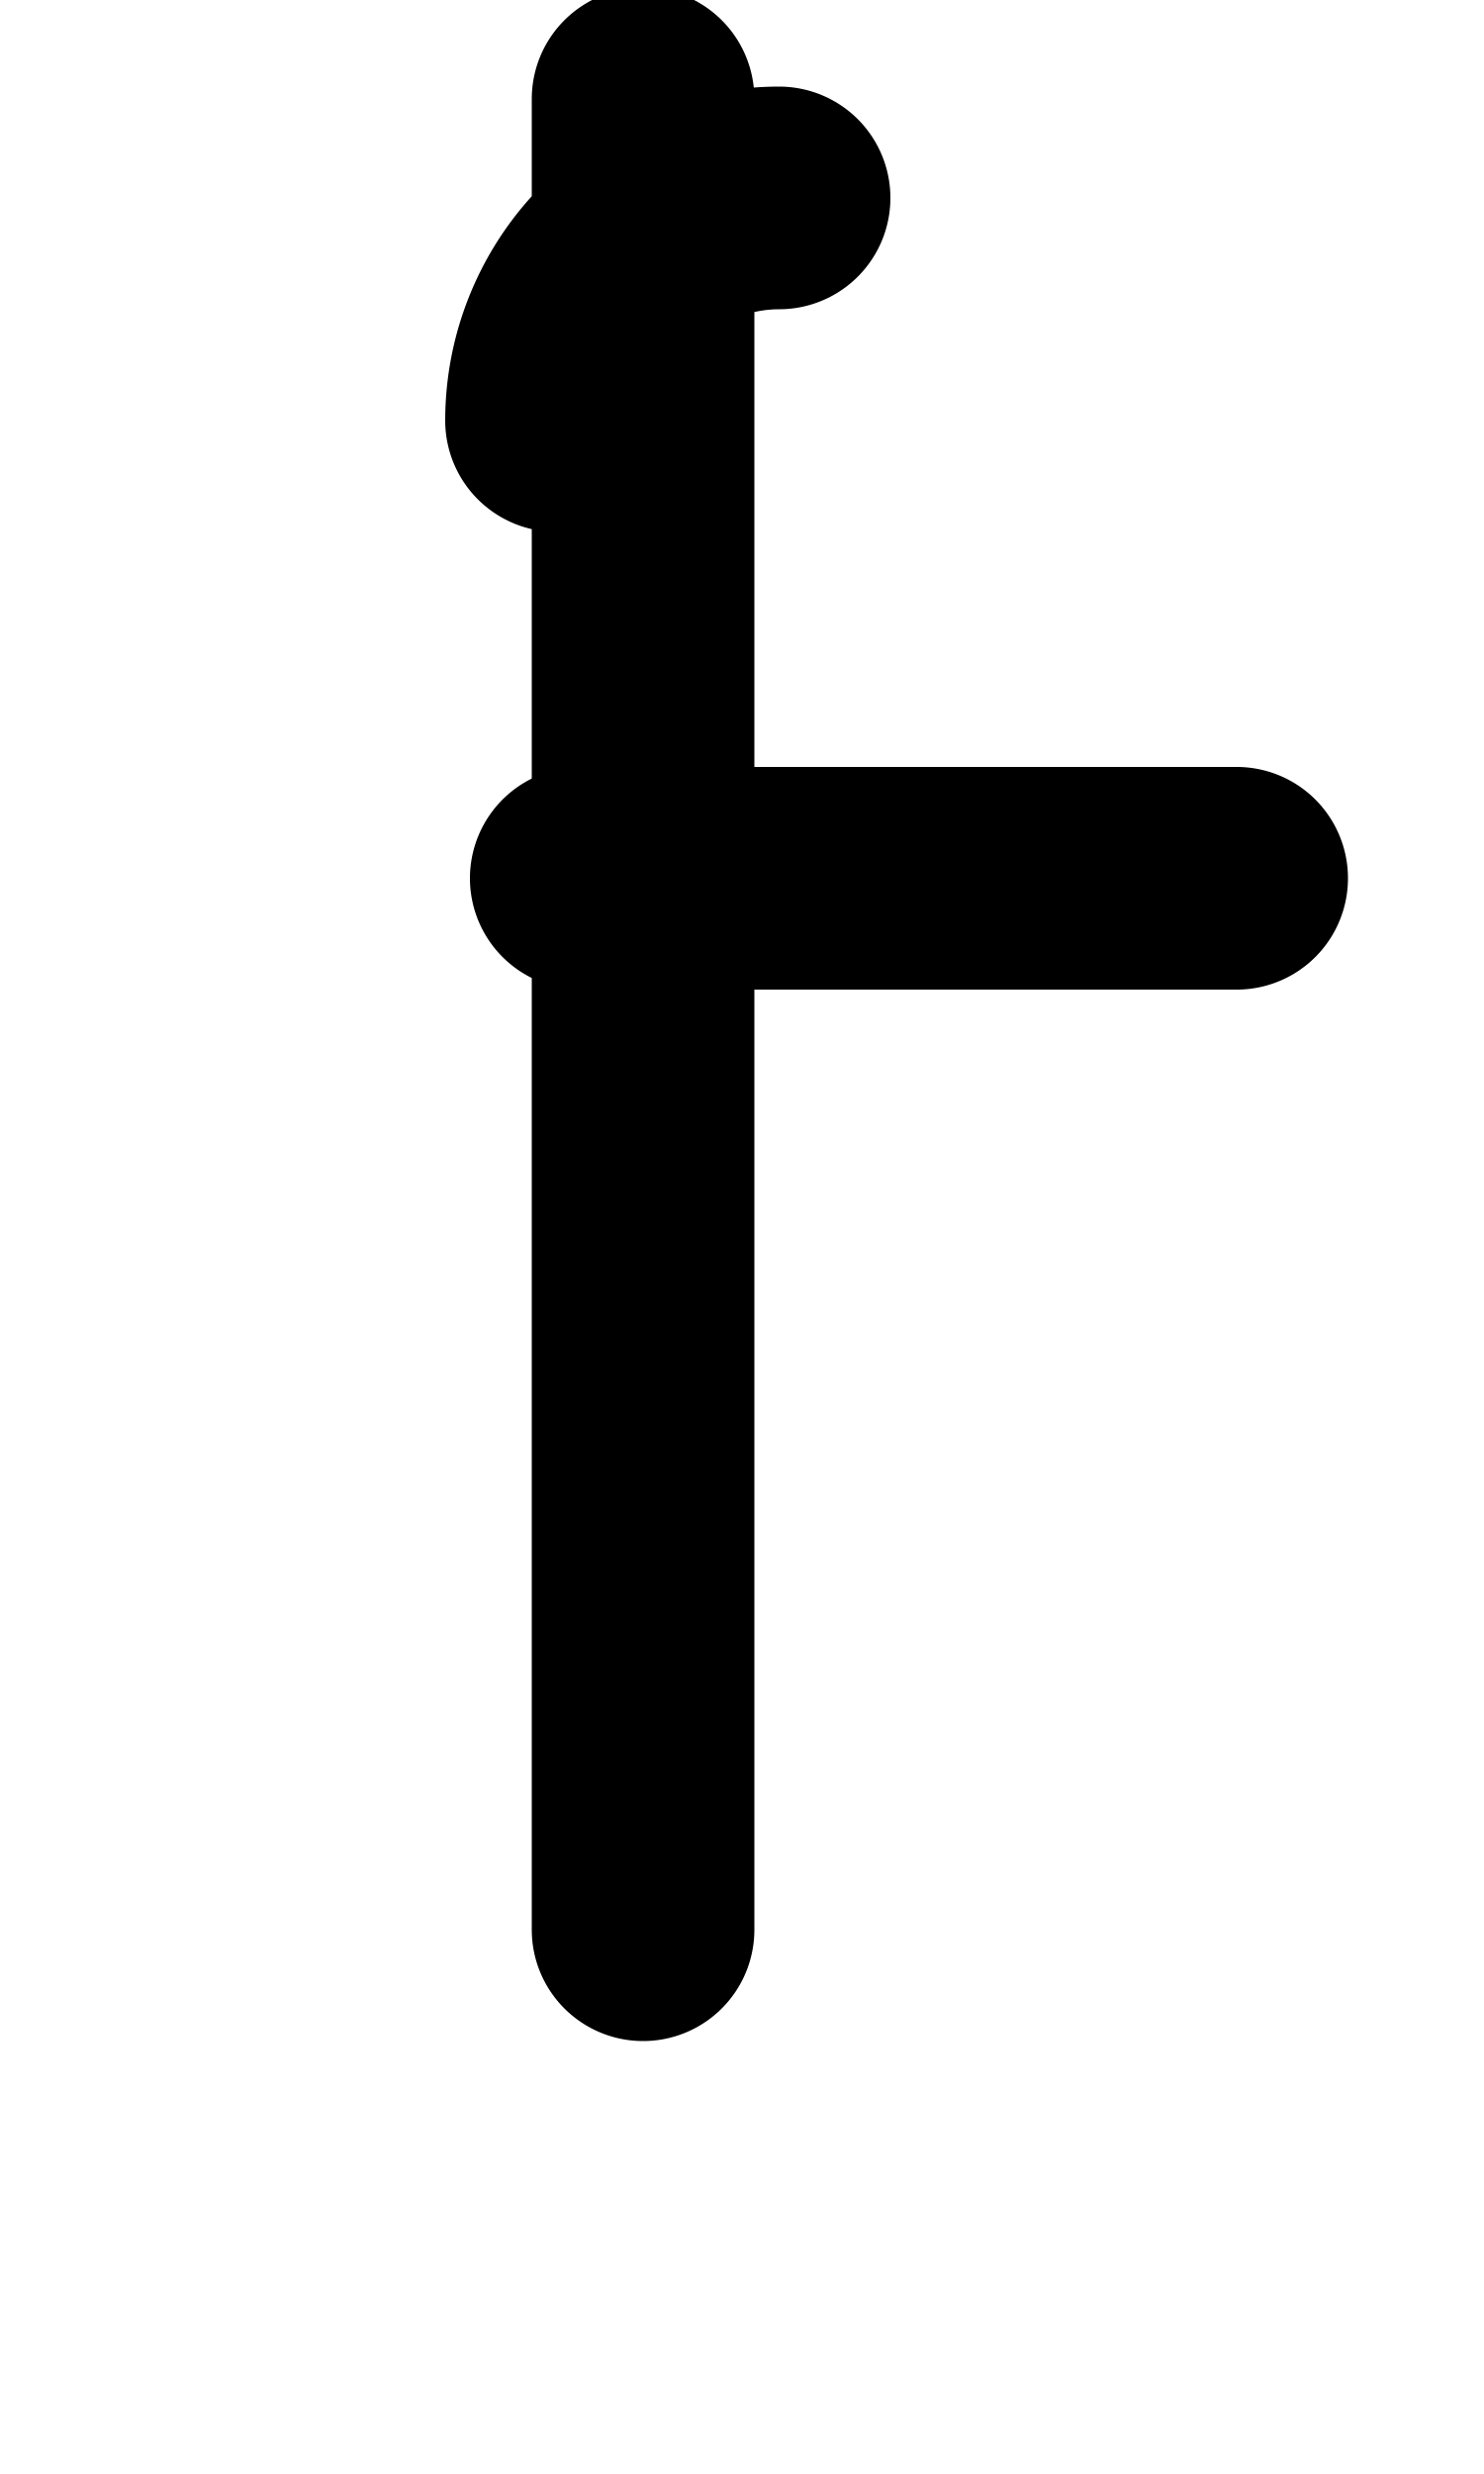
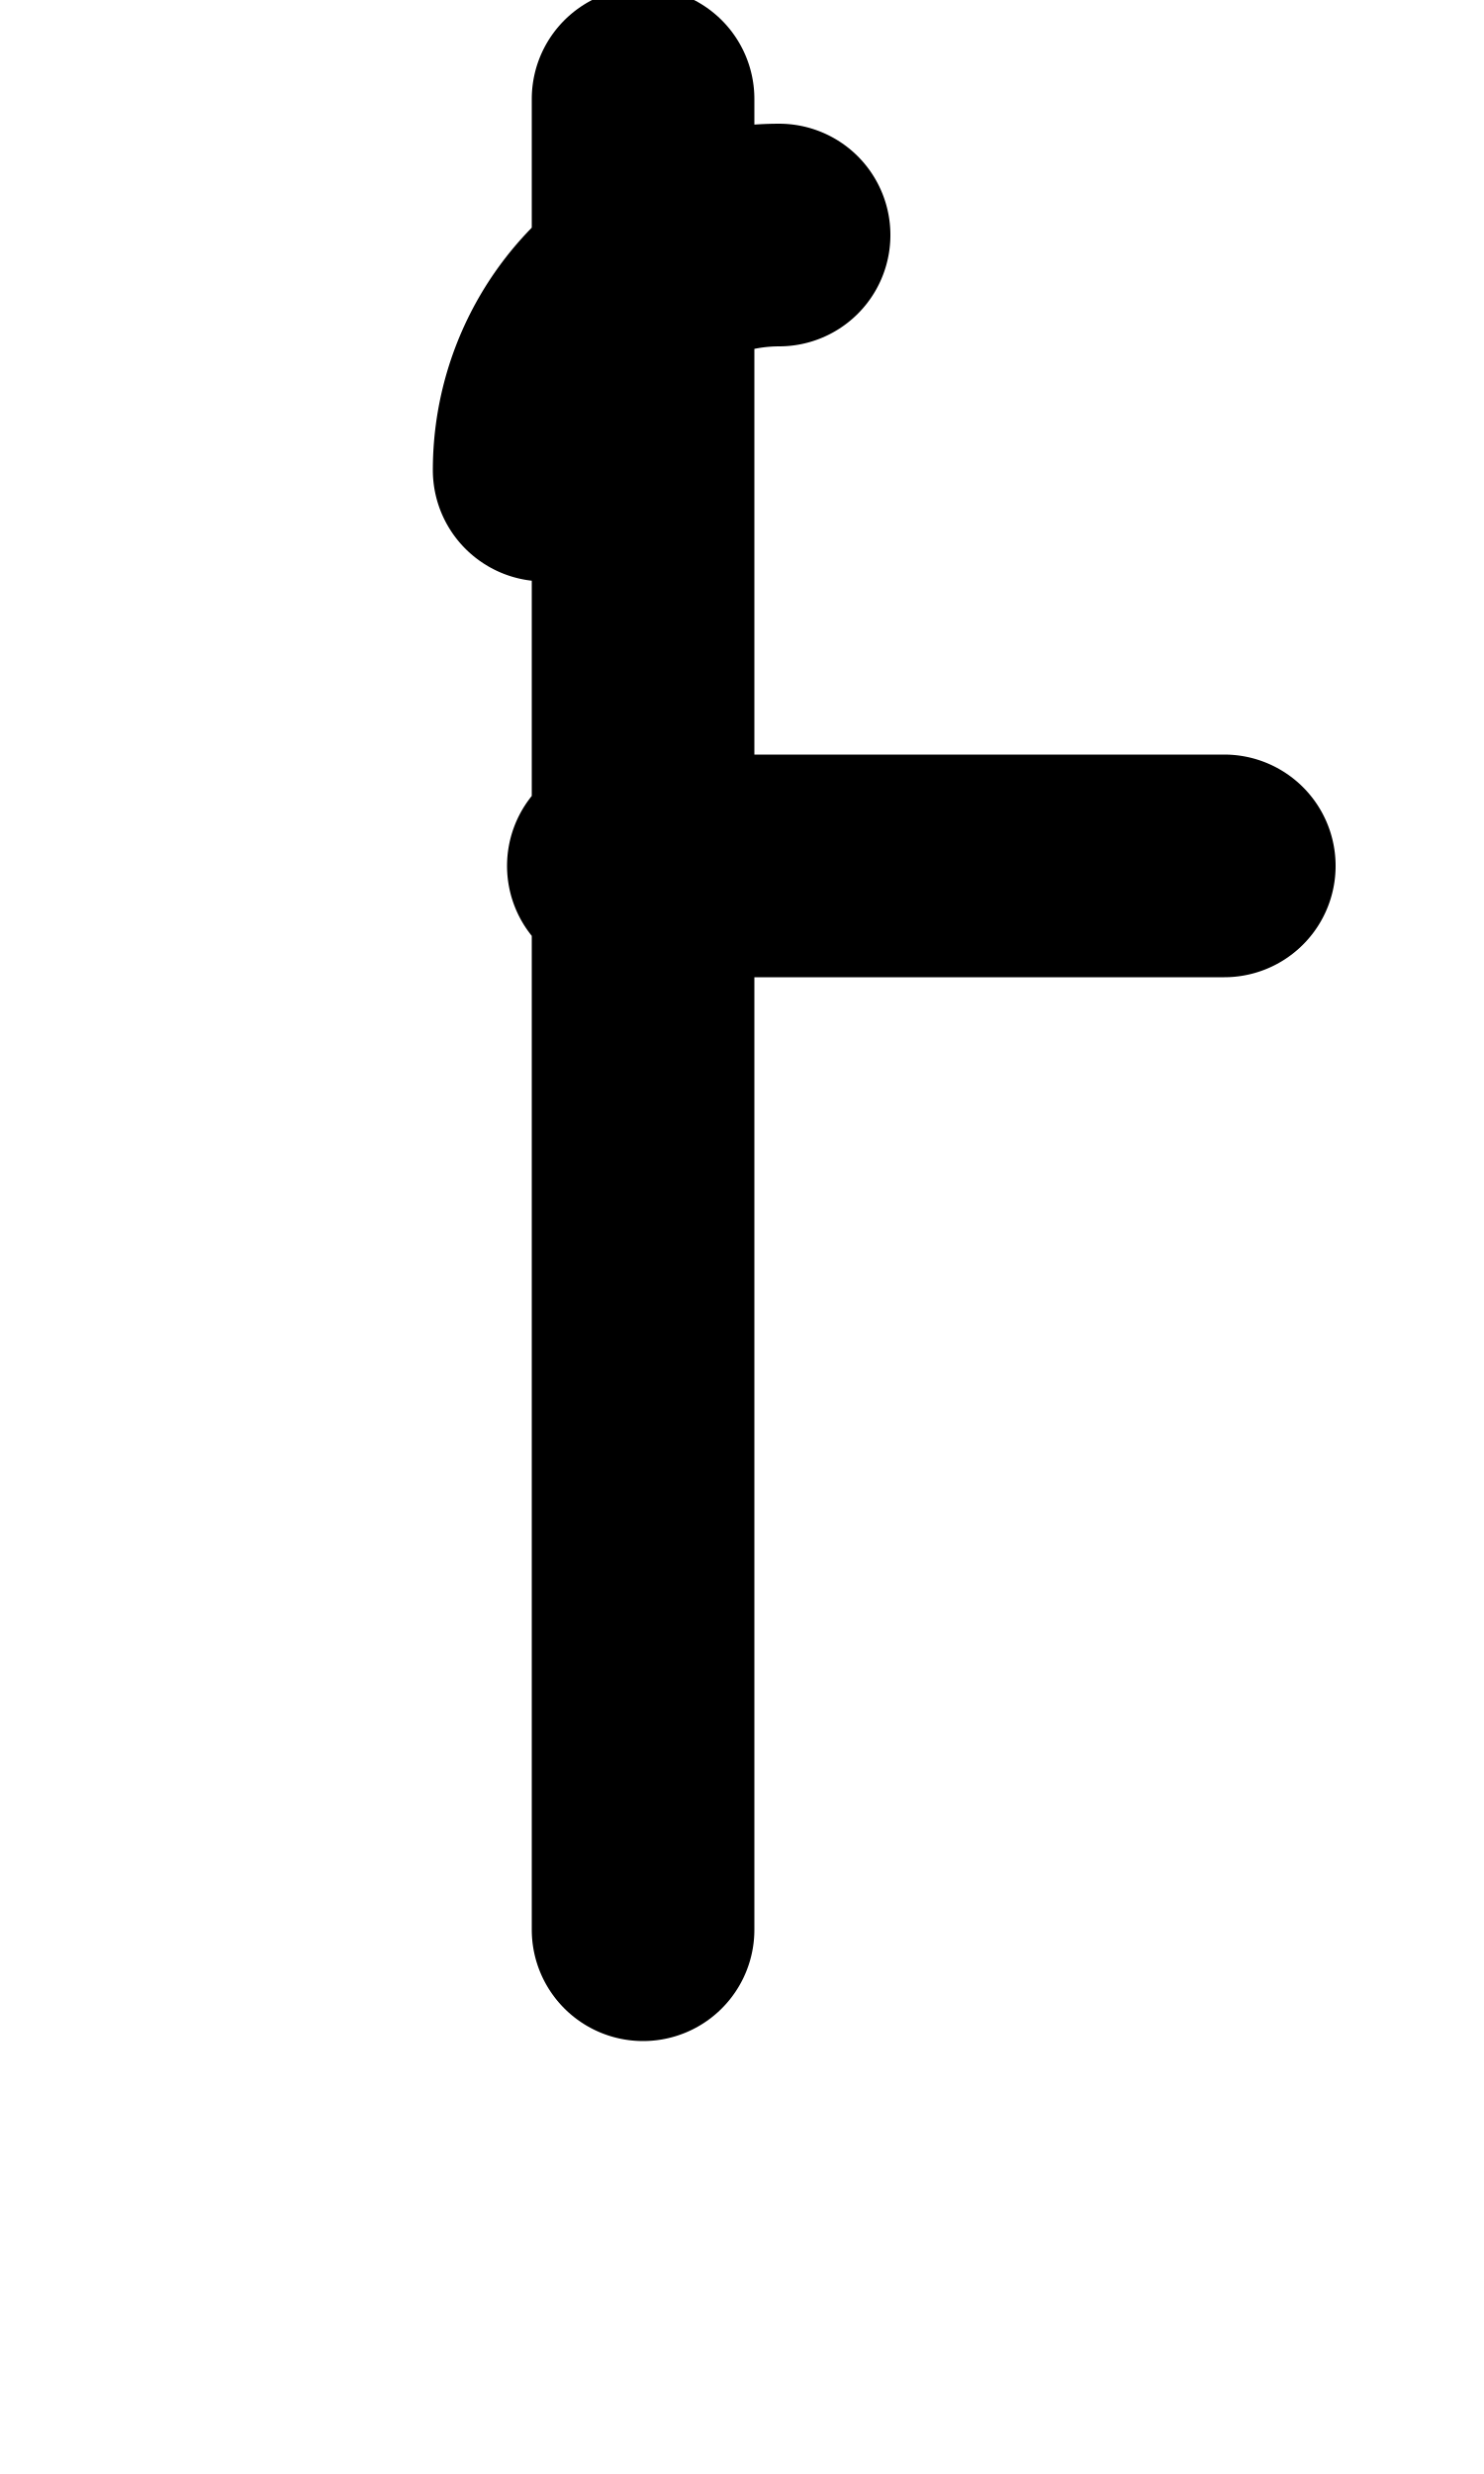
<svg xmlns="http://www.w3.org/2000/svg" viewBox="0 0 600.000 1000">
-   <path d="M 305.236 126.074 L 306.112 125.889 L 306.990 125.721 L 307.872 125.570 L 308.757 125.437 L 309.644 125.322 L 310.534 125.224 L 311.425 125.144 L 312.317 125.082 L 313.211 125.038 L 314.105 125.011 L 315.447 124.998 L 316.552 124.973 L 317.655 124.922 L 318.756 124.843 L 319.856 124.737 L 320.952 124.605 L 322.045 124.445 L 323.134 124.259 L 324.217 124.046 L 325.296 123.806 L 326.368 123.541 L 327.433 123.248 L 328.490 122.930 L 329.540 122.586 L 330.581 122.217 L 331.612 121.822 L 332.633 121.401 L 333.644 120.956 L 334.643 120.486 L 335.631 119.992 L 336.606 119.474 L 337.569 118.931 L 338.517 118.366 L 339.452 117.777 L 340.371 117.166 L 341.276 116.532 L 342.164 115.876 L 343.037 115.199 L 343.892 114.500 L 344.730 113.781 L 345.550 113.041 L 346.352 112.281 L 347.135 111.502 L 347.898 110.704 L 348.642 109.887 L 349.365 109.053 L 350.068 108.200 L 350.749 107.331 L 351.409 106.446 L 352.047 105.544 L 352.663 104.627 L 353.256 103.696 L 353.826 102.750 L 354.372 101.790 L 354.895 100.817 L 355.394 99.832 L 355.869 98.835 L 356.319 97.826 L 356.744 96.807 L 357.144 95.777 L 357.518 94.738 L 357.867 93.690 L 358.190 92.634 L 358.487 91.570 L 358.758 90.500 L 359.002 89.423 L 359.220 88.340 L 359.412 87.252 L 359.576 86.160 L 359.714 85.064 L 359.825 83.965 L 359.909 82.864 L 359.966 81.761 L 359.995 80.657 L 359.998 79.553 L 359.973 78.448 L 359.922 77.345 L 359.843 76.244 L 359.737 75.144 L 359.605 74.048 L 359.445 72.955 L 359.259 71.866 L 359.046 70.783 L 358.806 69.704 L 358.541 68.632 L 358.248 67.567 L 357.930 66.510 L 357.586 65.460 L 357.217 64.419 L 356.822 63.388 L 356.401 62.367 L 355.956 61.356 L 355.486 60.357 L 354.992 59.369 L 354.474 58.394 L 353.931 57.431 L 353.366 56.483 L 352.777 55.548 L 352.166 54.629 L 351.532 53.724 L 350.876 52.836 L 350.199 51.963 L 349.500 51.108 L 348.781 50.270 L 348.041 49.450 L 347.281 48.648 L 346.502 47.865 L 345.704 47.102 L 344.887 46.358 L 344.053 45.635 L 343.200 44.932 L 342.331 44.251 L 341.446 43.591 L 340.544 42.953 L 339.627 42.337 L 338.696 41.744 L 337.750 41.174 L 336.790 40.628 L 335.817 40.105 L 334.832 39.606 L 333.835 39.131 L 332.826 38.681 L 331.807 38.256 L 330.777 37.856 L 329.738 37.482 L 328.690 37.133 L 327.634 36.810 L 326.570 36.513 L 325.500 36.242 L 324.423 35.998 L 323.340 35.780 L 322.252 35.588 L 321.160 35.424 L 320.064 35.286 L 318.965 35.175 L 317.864 35.091 L 316.761 35.034 L 315.657 35.005 L 314.553 35.002 L 312.763 35.020 L 311.869 35.038 L 310.080 35.091 L 309.186 35.127 L 307.399 35.216 L 306.506 35.269 L 304.761 35.391 L 304.662 34.492 L 304.513 33.397 L 304.337 32.307 L 304.135 31.221 L 303.907 30.140 L 303.651 29.066 L 303.370 27.998 L 303.062 26.937 L 302.729 25.884 L 302.369 24.840 L 301.985 23.805 L 301.575 22.779 L 301.139 21.764 L 300.680 20.760 L 300.195 19.767 L 299.686 18.787 L 299.154 17.820 L 298.598 16.865 L 298.018 15.925 L 297.416 14.999 L 296.791 14.089 L 296.144 13.194 L 295.476 12.315 L 294.785 11.452 L 294.074 10.607 L 293.343 9.780 L 292.591 8.971 L 291.820 8.180 L 291.029 7.409 L 290.220 6.657 L 289.393 5.926 L 288.548 5.215 L 287.685 4.524 L 286.806 3.856 L 285.911 3.209 L 285.001 2.584 L 284.075 1.982 L 283.135 1.402 L 282.180 0.846 L 281.213 0.314 L 280.233 -0.195 L 279.240 -0.680 L 278.236 -1.139 L 277.221 -1.575 L 276.195 -1.985 L 275.160 -2.369 L 274.116 -2.729 L 273.063 -3.062 L 272.002 -3.370 L 270.934 -3.651 L 269.860 -3.907 L 268.779 -4.135 L 267.693 -4.337 L 266.603 -4.513 L 265.508 -4.662 L 264.411 -4.783 L 263.310 -4.878 L 262.208 -4.946 L 261.104 -4.986 L 260.000 -5.000 L 258.896 -4.986 L 257.792 -4.946 L 256.690 -4.878 L 255.589 -4.783 L 254.492 -4.662 L 253.397 -4.513 L 252.307 -4.337 L 251.221 -4.135 L 250.140 -3.907 L 249.066 -3.651 L 247.998 -3.370 L 246.937 -3.062 L 245.884 -2.729 L 244.840 -2.369 L 243.805 -1.985 L 242.779 -1.575 L 241.764 -1.139 L 240.760 -0.680 L 239.767 -0.195 L 238.787 0.314 L 237.820 0.846 L 236.865 1.402 L 235.925 1.982 L 234.999 2.584 L 234.089 3.209 L 233.194 3.856 L 232.315 4.524 L 231.452 5.215 L 230.607 5.926 L 229.780 6.657 L 228.971 7.409 L 228.180 8.180 L 227.409 8.971 L 226.657 9.780 L 225.926 10.607 L 225.215 11.452 L 224.524 12.315 L 223.856 13.194 L 223.209 14.089 L 222.584 14.999 L 221.982 15.925 L 221.402 16.865 L 220.846 17.820 L 220.314 18.787 L 219.805 19.767 L 219.320 20.760 L 218.861 21.764 L 218.425 22.779 L 218.015 23.805 L 217.631 24.840 L 217.271 25.884 L 216.938 26.937 L 216.630 27.998 L 216.349 29.066 L 216.093 30.140 L 215.865 31.221 L 215.663 32.307 L 215.487 33.397 L 215.338 34.492 L 215.217 35.589 L 215.122 36.690 L 215.054 37.792 L 215.014 38.896 L 215.000 40.000 L 215.000 79.311 L 214.617 79.735 L 213.429 81.073 L 212.842 81.749 L 211.681 83.110 L 211.107 83.797 L 209.974 85.182 L 209.414 85.880 L 208.308 87.287 L 207.762 87.996 L 206.685 89.424 L 206.153 90.144 L 205.104 91.594 L 204.587 92.324 L 203.567 93.794 L 203.064 94.535 L 202.074 96.025 L 201.586 96.775 L 200.626 98.285 L 200.153 99.044 L 199.222 100.573 L 198.765 101.342 L 197.865 102.889 L 197.423 103.666 L 196.554 105.231 L 196.127 106.017 L 195.289 107.598 L 194.878 108.393 L 194.072 109.991 L 193.677 110.794 L 192.903 112.407 L 192.524 113.218 L 191.782 114.846 L 191.419 115.664 L 190.710 117.307 L 190.363 118.132 L 189.687 119.788 L 189.357 120.620 L 188.713 122.290 L 188.400 123.128 L 187.790 124.810 L 187.493 125.654 L 186.916 127.348 L 186.636 128.198 L 186.094 129.903 L 185.831 130.758 L 185.322 132.474 L 185.076 133.334 L 184.601 135.060 L 184.373 135.925 L 183.933 137.659 L 183.721 138.529 L 183.315 140.272 L 183.121 141.145 L 182.750 142.896 L 182.574 143.773 L 182.238 145.530 L 182.078 146.411 L 181.777 148.175 L 181.636 149.058 L 181.370 150.828 L 181.246 151.714 L 181.015 153.489 L 180.909 154.377 L 180.713 156.156 L 180.624 157.046 L 180.465 158.828 L 180.393 159.720 L 180.269 161.506 L 180.216 162.399 L 180.127 164.186 L 180.091 165.080 L 180.038 166.869 L 180.020 167.763 L 180.002 169.553 L 180.005 170.657 L 180.034 171.761 L 180.091 172.864 L 180.175 173.965 L 180.286 175.064 L 180.424 176.160 L 180.588 177.252 L 180.780 178.340 L 180.998 179.423 L 181.242 180.500 L 181.513 181.570 L 181.810 182.634 L 182.133 183.690 L 182.482 184.738 L 182.856 185.777 L 183.256 186.807 L 183.681 187.826 L 184.131 188.835 L 184.606 189.832 L 185.105 190.817 L 185.628 191.790 L 186.174 192.750 L 186.744 193.696 L 187.337 194.627 L 187.953 195.544 L 188.591 196.446 L 189.251 197.331 L 189.932 198.200 L 190.635 199.053 L 191.358 199.887 L 192.102 200.704 L 192.865 201.502 L 193.648 202.281 L 194.450 203.041 L 195.270 203.781 L 196.108 204.500 L 196.963 205.199 L 197.836 205.876 L 198.724 206.532 L 199.629 207.166 L 200.548 207.777 L 201.483 208.366 L 202.431 208.931 L 203.394 209.474 L 204.369 209.992 L 205.357 210.486 L 206.356 210.956 L 207.367 211.401 L 208.388 211.822 L 209.419 212.217 L 210.460 212.586 L 211.510 212.930 L 212.567 213.248 L 213.632 213.541 L 214.704 213.806 L 215.000 213.872 L 215.000 314.691 L 214.767 314.805 L 213.787 315.314 L 212.820 315.846 L 211.865 316.402 L 210.925 316.982 L 209.999 317.584 L 209.089 318.209 L 208.194 318.856 L 207.315 319.524 L 206.452 320.215 L 205.607 320.926 L 204.780 321.657 L 203.971 322.409 L 203.180 323.180 L 202.409 323.971 L 201.657 324.780 L 200.926 325.607 L 200.215 326.452 L 199.524 327.315 L 198.856 328.194 L 198.209 329.089 L 197.584 329.999 L 196.982 330.925 L 196.402 331.865 L 195.846 332.820 L 195.314 333.787 L 194.805 334.767 L 194.320 335.760 L 193.861 336.764 L 193.425 337.779 L 193.015 338.805 L 192.631 339.840 L 192.271 340.884 L 191.938 341.937 L 191.630 342.998 L 191.349 344.066 L 191.093 345.140 L 190.865 346.221 L 190.663 347.307 L 190.487 348.397 L 190.338 349.492 L 190.217 350.589 L 190.122 351.690 L 190.054 352.792 L 190.014 353.896 L 190.000 355.000 L 190.014 356.104 L 190.054 357.208 L 190.122 358.310 L 190.217 359.411 L 190.338 360.508 L 190.487 361.603 L 190.663 362.693 L 190.865 363.779 L 191.093 364.860 L 191.349 365.934 L 191.630 367.002 L 191.938 368.063 L 192.271 369.116 L 192.631 370.160 L 193.015 371.195 L 193.425 372.221 L 193.861 373.236 L 194.320 374.240 L 194.805 375.233 L 195.314 376.213 L 195.846 377.180 L 196.402 378.135 L 196.982 379.075 L 197.584 380.001 L 198.209 380.911 L 198.856 381.806 L 199.524 382.685 L 200.215 383.548 L 200.926 384.393 L 201.657 385.220 L 202.409 386.029 L 203.180 386.820 L 203.971 387.591 L 204.780 388.343 L 205.607 389.074 L 206.452 389.785 L 207.315 390.476 L 208.194 391.144 L 209.089 391.791 L 209.999 392.416 L 210.925 393.018 L 211.865 393.598 L 212.820 394.154 L 213.787 394.686 L 214.767 395.195 L 215.000 395.309 L 215.000 780.000 L 215.014 781.104 L 215.054 782.208 L 215.122 783.310 L 215.217 784.411 L 215.338 785.508 L 215.487 786.603 L 215.663 787.693 L 215.865 788.779 L 216.093 789.860 L 216.349 790.934 L 216.630 792.002 L 216.938 793.063 L 217.271 794.116 L 217.631 795.160 L 218.015 796.195 L 218.425 797.221 L 218.861 798.236 L 219.320 799.240 L 219.805 800.233 L 220.314 801.213 L 220.846 802.180 L 221.402 803.135 L 221.982 804.075 L 222.584 805.001 L 223.209 805.911 L 223.856 806.806 L 224.524 807.685 L 225.215 808.548 L 225.926 809.393 L 226.657 810.220 L 227.409 811.029 L 228.180 811.820 L 228.971 812.591 L 229.780 813.343 L 230.607 814.074 L 231.452 814.785 L 232.315 815.476 L 233.194 816.144 L 234.089 816.791 L 234.999 817.416 L 235.925 818.018 L 236.865 818.598 L 237.820 819.154 L 238.787 819.686 L 239.767 820.195 L 240.760 820.680 L 241.764 821.139 L 242.779 821.575 L 243.805 821.985 L 244.840 822.369 L 245.884 822.729 L 246.937 823.062 L 247.998 823.370 L 249.066 823.651 L 250.140 823.907 L 251.221 824.135 L 252.307 824.337 L 253.397 824.513 L 254.492 824.662 L 255.589 824.783 L 256.690 824.878 L 257.792 824.946 L 258.896 824.986 L 260.000 825.000 L 261.104 824.986 L 262.208 824.946 L 263.310 824.878 L 264.411 824.783 L 265.508 824.662 L 266.603 824.513 L 267.693 824.337 L 268.779 824.135 L 269.860 823.907 L 270.934 823.651 L 272.002 823.370 L 273.063 823.062 L 274.116 822.729 L 275.160 822.369 L 276.195 821.985 L 277.221 821.575 L 278.236 821.139 L 279.240 820.680 L 280.233 820.195 L 281.213 819.686 L 282.180 819.154 L 283.135 818.598 L 284.075 818.018 L 285.001 817.416 L 285.911 816.791 L 286.806 816.144 L 287.685 815.476 L 288.548 814.785 L 289.393 814.074 L 290.220 813.343 L 291.029 812.591 L 291.820 811.820 L 292.591 811.029 L 293.343 810.220 L 294.074 809.393 L 294.785 808.548 L 295.476 807.685 L 296.144 806.806 L 296.791 805.911 L 297.416 805.001 L 298.018 804.075 L 298.598 803.135 L 299.154 802.180 L 299.686 801.213 L 300.195 800.233 L 300.680 799.240 L 301.139 798.236 L 301.575 797.221 L 301.985 796.195 L 302.369 795.160 L 302.729 794.116 L 303.062 793.063 L 303.370 792.002 L 303.651 790.934 L 303.907 789.860 L 304.135 788.779 L 304.337 787.693 L 304.513 786.603 L 304.662 785.508 L 304.783 784.411 L 304.878 783.310 L 304.946 782.208 L 304.986 781.104 L 305.000 780.000 L 305.000 400.000 L 500.000 400.000 L 501.104 399.986 L 502.208 399.946 L 503.310 399.878 L 504.411 399.783 L 505.508 399.662 L 506.603 399.513 L 507.693 399.337 L 508.779 399.135 L 509.860 398.907 L 510.934 398.651 L 512.002 398.370 L 513.063 398.062 L 514.116 397.729 L 515.160 397.369 L 516.195 396.985 L 517.221 396.575 L 518.236 396.139 L 519.240 395.680 L 520.233 395.195 L 521.213 394.686 L 522.180 394.154 L 523.135 393.598 L 524.075 393.018 L 525.001 392.416 L 525.911 391.791 L 526.806 391.144 L 527.685 390.476 L 528.548 389.785 L 529.393 389.074 L 530.220 388.343 L 531.029 387.591 L 531.820 386.820 L 532.591 386.029 L 533.343 385.220 L 534.074 384.393 L 534.785 383.548 L 535.476 382.685 L 536.144 381.806 L 536.791 380.911 L 537.416 380.001 L 538.018 379.075 L 538.598 378.135 L 539.154 377.180 L 539.686 376.213 L 540.195 375.233 L 540.680 374.240 L 541.139 373.236 L 541.575 372.221 L 541.985 371.195 L 542.369 370.160 L 542.729 369.116 L 543.062 368.063 L 543.370 367.002 L 543.651 365.934 L 543.907 364.860 L 544.135 363.779 L 544.337 362.693 L 544.513 361.603 L 544.662 360.508 L 544.783 359.411 L 544.878 358.310 L 544.946 357.208 L 544.986 356.104 L 545.000 355.000 L 544.986 353.896 L 544.946 352.792 L 544.878 351.690 L 544.783 350.589 L 544.662 349.492 L 544.513 348.397 L 544.337 347.307 L 544.135 346.221 L 543.907 345.140 L 543.651 344.066 L 543.370 342.998 L 543.062 341.937 L 542.729 340.884 L 542.369 339.840 L 541.985 338.805 L 541.575 337.779 L 541.139 336.764 L 540.680 335.760 L 540.195 334.767 L 539.686 333.787 L 539.154 332.820 L 538.598 331.865 L 538.018 330.925 L 537.416 329.999 L 536.791 329.089 L 536.144 328.194 L 535.476 327.315 L 534.785 326.452 L 534.074 325.607 L 533.343 324.780 L 532.591 323.971 L 531.820 323.180 L 531.029 322.409 L 530.220 321.657 L 529.393 320.926 L 528.548 320.215 L 527.685 319.524 L 526.806 318.856 L 525.911 318.209 L 525.001 317.584 L 524.075 316.982 L 523.135 316.402 L 522.180 315.846 L 521.213 315.314 L 520.233 314.805 L 519.240 314.320 L 518.236 313.861 L 517.221 313.425 L 516.195 313.015 L 515.160 312.631 L 514.116 312.271 L 513.063 311.938 L 512.002 311.630 L 510.934 311.349 L 509.860 311.093 L 508.779 310.865 L 507.693 310.663 L 506.603 310.487 L 505.508 310.338 L 504.411 310.217 L 503.310 310.122 L 502.208 310.054 L 501.104 310.014 L 500.000 310.000 L 305.000 310.000 L 305.000 126.129 L 305.236 126.074 Z" fill="black" fill-rule="evenodd" />
+   <path d="M 305.354 140.941 L 306.221 140.778 L 307.091 140.631 L 307.964 140.499 L 308.839 140.383 L 309.715 140.282 L 310.594 140.196 L 311.473 140.126 L 312.354 140.072 L 313.235 140.033 L 314.118 140.010 L 315.397 139.998 L 316.501 139.975 L 317.605 139.925 L 318.706 139.847 L 319.806 139.743 L 320.902 139.611 L 321.995 139.453 L 323.084 139.268 L 324.168 139.056 L 325.247 138.818 L 326.319 138.553 L 327.384 138.262 L 328.442 137.945 L 329.492 137.603 L 330.533 137.234 L 331.565 136.840 L 332.587 136.421 L 333.598 135.977 L 334.598 135.508 L 335.586 135.015 L 336.562 134.498 L 337.525 133.957 L 338.474 133.392 L 339.409 132.804 L 340.330 132.194 L 341.235 131.561 L 342.124 130.906 L 342.997 130.230 L 343.854 129.532 L 344.692 128.814 L 345.513 128.075 L 346.316 127.316 L 347.099 126.538 L 347.864 125.741 L 348.608 124.925 L 349.332 124.091 L 350.036 123.240 L 350.719 122.371 L 351.379 121.486 L 352.019 120.586 L 352.635 119.670 L 353.229 118.738 L 353.800 117.793 L 354.348 116.834 L 354.872 115.862 L 355.372 114.877 L 355.848 113.880 L 356.299 112.872 L 356.725 111.853 L 357.126 110.824 L 357.502 109.786 L 357.852 108.738 L 358.176 107.682 L 358.474 106.619 L 358.746 105.548 L 358.992 104.472 L 359.211 103.389 L 359.404 102.302 L 359.569 101.210 L 359.708 100.114 L 359.820 99.015 L 359.906 97.914 L 359.964 96.811 L 359.994 95.707 L 359.998 94.603 L 359.975 93.499 L 359.925 92.395 L 359.847 91.294 L 359.743 90.194 L 359.611 89.098 L 359.453 88.005 L 359.268 86.916 L 359.056 85.832 L 358.818 84.753 L 358.553 83.681 L 358.262 82.616 L 357.945 81.558 L 357.603 80.508 L 357.234 79.467 L 356.840 78.435 L 356.421 77.413 L 355.977 76.402 L 355.508 75.402 L 355.015 74.414 L 354.498 73.438 L 353.957 72.475 L 353.392 71.526 L 352.804 70.591 L 352.194 69.670 L 351.561 68.765 L 350.906 67.876 L 350.230 67.003 L 349.532 66.146 L 348.814 65.308 L 348.075 64.487 L 347.316 63.684 L 346.538 62.901 L 345.741 62.136 L 344.925 61.392 L 344.091 60.668 L 343.240 59.964 L 342.371 59.281 L 341.486 58.621 L 340.586 57.981 L 339.670 57.365 L 338.738 56.771 L 337.793 56.200 L 336.834 55.652 L 335.862 55.128 L 334.877 54.628 L 333.880 54.152 L 332.872 53.701 L 331.853 53.275 L 330.824 52.874 L 329.786 52.498 L 328.738 52.148 L 327.682 51.824 L 326.619 51.526 L 325.548 51.254 L 324.472 51.008 L 323.389 50.789 L 322.302 50.596 L 321.210 50.431 L 320.114 50.292 L 319.015 50.180 L 317.914 50.094 L 316.811 50.036 L 315.707 50.006 L 314.603 50.002 L 312.926 50.017 L 312.132 50.031 L 310.456 50.075 L 309.662 50.103 L 307.987 50.177 L 307.194 50.219 L 305.521 50.322 L 305.000 50.359 L 305.000 40.000 L 304.986 38.896 L 304.946 37.792 L 304.878 36.690 L 304.783 35.589 L 304.662 34.492 L 304.513 33.397 L 304.337 32.307 L 304.135 31.221 L 303.907 30.140 L 303.651 29.066 L 303.370 27.998 L 303.062 26.937 L 302.729 25.884 L 302.369 24.840 L 301.985 23.805 L 301.575 22.779 L 301.139 21.764 L 300.680 20.760 L 300.195 19.767 L 299.686 18.787 L 299.154 17.820 L 298.598 16.865 L 298.018 15.925 L 297.416 14.999 L 296.791 14.089 L 296.144 13.194 L 295.476 12.315 L 294.785 11.452 L 294.074 10.607 L 293.343 9.780 L 292.591 8.971 L 291.820 8.180 L 291.029 7.409 L 290.220 6.657 L 289.393 5.926 L 288.548 5.215 L 287.685 4.524 L 286.806 3.856 L 285.911 3.209 L 285.001 2.584 L 284.075 1.982 L 283.135 1.402 L 282.180 0.846 L 281.213 0.314 L 280.233 -0.195 L 279.240 -0.680 L 278.236 -1.139 L 277.221 -1.575 L 276.195 -1.985 L 275.160 -2.369 L 274.116 -2.729 L 273.063 -3.062 L 272.002 -3.370 L 270.934 -3.651 L 269.860 -3.907 L 268.779 -4.135 L 267.693 -4.337 L 266.603 -4.513 L 265.508 -4.662 L 264.411 -4.783 L 263.310 -4.878 L 262.208 -4.946 L 261.104 -4.986 L 260.000 -5.000 L 258.896 -4.986 L 257.792 -4.946 L 256.690 -4.878 L 255.589 -4.783 L 254.492 -4.662 L 253.397 -4.513 L 252.307 -4.337 L 251.221 -4.135 L 250.140 -3.907 L 249.066 -3.651 L 247.998 -3.370 L 246.937 -3.062 L 245.884 -2.729 L 244.840 -2.369 L 243.805 -1.985 L 242.779 -1.575 L 241.764 -1.139 L 240.760 -0.680 L 239.767 -0.195 L 238.787 0.314 L 237.820 0.846 L 236.865 1.402 L 235.925 1.982 L 234.999 2.584 L 234.089 3.209 L 233.194 3.856 L 232.315 4.524 L 231.452 5.215 L 230.607 5.926 L 229.780 6.657 L 228.971 7.409 L 228.180 8.180 L 227.409 8.971 L 226.657 9.780 L 225.926 10.607 L 225.215 11.452 L 224.524 12.315 L 223.856 13.194 L 223.209 14.089 L 222.584 14.999 L 221.982 15.925 L 221.402 16.865 L 220.846 17.820 L 220.314 18.787 L 219.805 19.767 L 219.320 20.760 L 218.861 21.764 L 218.425 22.779 L 218.015 23.805 L 217.631 24.840 L 217.271 25.884 L 216.938 26.937 L 216.630 27.998 L 216.349 29.066 L 216.093 30.140 L 215.865 31.221 L 215.663 32.307 L 215.487 33.397 L 215.338 34.492 L 215.217 35.589 L 215.122 36.690 L 215.054 37.792 L 215.014 38.896 L 215.000 40.000 L 215.000 92.023 L 214.858 92.167 L 213.694 93.373 L 213.147 93.950 L 212.004 95.176 L 211.468 95.762 L 210.347 97.009 L 209.821 97.604 L 208.722 98.870 L 208.207 99.475 L 207.130 100.760 L 206.626 101.373 L 205.572 102.678 L 205.078 103.300 L 204.048 104.623 L 203.565 105.253 L 202.558 106.594 L 202.087 107.233 L 201.104 108.591 L 200.644 109.239 L 199.685 110.614 L 199.236 111.270 L 198.302 112.662 L 197.865 113.325 L 196.955 114.733 L 196.530 115.404 L 195.645 116.828 L 195.232 117.507 L 194.372 118.946 L 193.971 119.632 L 193.137 121.086 L 192.748 121.778 L 191.940 123.247 L 191.563 123.947 L 190.781 125.430 L 190.417 126.135 L 189.661 127.632 L 189.309 128.344 L 188.580 129.854 L 188.241 130.572 L 187.538 132.094 L 187.211 132.818 L 186.536 134.353 L 186.222 135.082 L 185.574 136.629 L 185.273 137.364 L 184.652 138.921 L 184.364 139.661 L 183.771 141.230 L 183.496 141.975 L 182.930 143.553 L 182.669 144.303 L 182.131 145.891 L 181.883 146.646 L 181.374 148.243 L 181.139 149.002 L 180.657 150.608 L 180.436 151.371 L 179.983 152.985 L 179.775 153.751 L 179.351 155.373 L 179.157 156.144 L 178.761 157.773 L 178.580 158.546 L 178.213 160.182 L 178.046 160.959 L 177.708 162.601 L 177.555 163.380 L 177.246 165.028 L 177.107 165.810 L 176.827 167.463 L 176.701 168.248 L 176.451 169.905 L 176.339 170.692 L 176.118 172.354 L 176.020 173.142 L 175.828 174.808 L 175.744 175.597 L 175.582 177.266 L 175.512 178.057 L 175.378 179.729 L 175.322 180.521 L 175.219 182.194 L 175.177 182.987 L 175.103 184.662 L 175.075 185.456 L 175.031 187.132 L 175.017 187.926 L 175.002 189.603 L 175.006 190.707 L 175.036 191.811 L 175.094 192.914 L 175.180 194.015 L 175.292 195.114 L 175.431 196.210 L 175.596 197.302 L 175.789 198.389 L 176.008 199.472 L 176.254 200.548 L 176.526 201.619 L 176.824 202.682 L 177.148 203.738 L 177.498 204.786 L 177.874 205.824 L 178.275 206.853 L 178.701 207.872 L 179.152 208.880 L 179.628 209.877 L 180.128 210.862 L 180.652 211.834 L 181.200 212.793 L 181.771 213.738 L 182.365 214.670 L 182.981 215.586 L 183.621 216.486 L 184.281 217.371 L 184.964 218.240 L 185.668 219.091 L 186.392 219.925 L 187.136 220.741 L 187.901 221.538 L 188.684 222.316 L 189.487 223.075 L 190.308 223.814 L 191.146 224.532 L 192.003 225.230 L 192.876 225.906 L 193.765 226.561 L 194.670 227.194 L 195.591 227.804 L 196.526 228.392 L 197.475 228.957 L 198.438 229.498 L 199.414 230.015 L 200.402 230.508 L 201.402 230.977 L 202.413 231.421 L 203.435 231.840 L 204.467 232.234 L 205.508 232.603 L 206.558 232.945 L 207.616 233.262 L 208.681 233.553 L 209.753 233.818 L 210.832 234.056 L 211.916 234.268 L 213.005 234.453 L 214.098 234.611 L 215.000 234.719 L 215.000 321.720 L 214.524 322.315 L 213.856 323.194 L 213.209 324.089 L 212.584 324.999 L 211.982 325.925 L 211.402 326.865 L 210.846 327.820 L 210.314 328.787 L 209.805 329.767 L 209.320 330.760 L 208.861 331.764 L 208.425 332.779 L 208.015 333.805 L 207.631 334.840 L 207.271 335.884 L 206.938 336.937 L 206.630 337.998 L 206.349 339.066 L 206.093 340.140 L 205.865 341.221 L 205.663 342.307 L 205.487 343.397 L 205.338 344.492 L 205.217 345.589 L 205.122 346.690 L 205.054 347.792 L 205.014 348.896 L 205.000 350.000 L 205.014 351.104 L 205.054 352.208 L 205.122 353.310 L 205.217 354.411 L 205.338 355.508 L 205.487 356.603 L 205.663 357.693 L 205.865 358.779 L 206.093 359.860 L 206.349 360.934 L 206.630 362.002 L 206.938 363.063 L 207.271 364.116 L 207.631 365.160 L 208.015 366.195 L 208.425 367.221 L 208.861 368.236 L 209.320 369.240 L 209.805 370.233 L 210.314 371.213 L 210.846 372.180 L 211.402 373.135 L 211.982 374.075 L 212.584 375.001 L 213.209 375.911 L 213.856 376.806 L 214.524 377.685 L 215.000 378.280 L 215.000 780.000 L 215.014 781.104 L 215.054 782.208 L 215.122 783.310 L 215.217 784.411 L 215.338 785.508 L 215.487 786.603 L 215.663 787.693 L 215.865 788.779 L 216.093 789.860 L 216.349 790.934 L 216.630 792.002 L 216.938 793.063 L 217.271 794.116 L 217.631 795.160 L 218.015 796.195 L 218.425 797.221 L 218.861 798.236 L 219.320 799.240 L 219.805 800.233 L 220.314 801.213 L 220.846 802.180 L 221.402 803.135 L 221.982 804.075 L 222.584 805.001 L 223.209 805.911 L 223.856 806.806 L 224.524 807.685 L 225.215 808.548 L 225.926 809.393 L 226.657 810.220 L 227.409 811.029 L 228.180 811.820 L 228.971 812.591 L 229.780 813.343 L 230.607 814.074 L 231.452 814.785 L 232.315 815.476 L 233.194 816.144 L 234.089 816.791 L 234.999 817.416 L 235.925 818.018 L 236.865 818.598 L 237.820 819.154 L 238.787 819.686 L 239.767 820.195 L 240.760 820.680 L 241.764 821.139 L 242.779 821.575 L 243.805 821.985 L 244.840 822.369 L 245.884 822.729 L 246.937 823.062 L 247.998 823.370 L 249.066 823.651 L 250.140 823.907 L 251.221 824.135 L 252.307 824.337 L 253.397 824.513 L 254.492 824.662 L 255.589 824.783 L 256.690 824.878 L 257.792 824.946 L 258.896 824.986 L 260.000 825.000 L 261.104 824.986 L 262.208 824.946 L 263.310 824.878 L 264.411 824.783 L 265.508 824.662 L 266.603 824.513 L 267.693 824.337 L 268.779 824.135 L 269.860 823.907 L 270.934 823.651 L 272.002 823.370 L 273.063 823.062 L 274.116 822.729 L 275.160 822.369 L 276.195 821.985 L 277.221 821.575 L 278.236 821.139 L 279.240 820.680 L 280.233 820.195 L 281.213 819.686 L 282.180 819.154 L 283.135 818.598 L 284.075 818.018 L 285.001 817.416 L 285.911 816.791 L 286.806 816.144 L 287.685 815.476 L 288.548 814.785 L 289.393 814.074 L 290.220 813.343 L 291.029 812.591 L 291.820 811.820 L 292.591 811.029 L 293.343 810.220 L 294.074 809.393 L 294.785 808.548 L 295.476 807.685 L 296.144 806.806 L 296.791 805.911 L 297.416 805.001 L 298.018 804.075 L 298.598 803.135 L 299.154 802.180 L 299.686 801.213 L 300.195 800.233 L 300.680 799.240 L 301.139 798.236 L 301.575 797.221 L 301.985 796.195 L 302.369 795.160 L 302.729 794.116 L 303.062 793.063 L 303.370 792.002 L 303.651 790.934 L 303.907 789.860 L 304.135 788.779 L 304.337 787.693 L 304.513 786.603 L 304.662 785.508 L 304.783 784.411 L 304.878 783.310 L 304.946 782.208 L 304.986 781.104 L 305.000 780.000 L 305.000 395.000 L 495.000 395.000 L 496.104 394.986 L 497.208 394.946 L 498.310 394.878 L 499.411 394.783 L 500.508 394.662 L 501.603 394.513 L 502.693 394.337 L 503.779 394.135 L 504.860 393.907 L 505.934 393.651 L 507.002 393.370 L 508.063 393.062 L 509.116 392.729 L 510.160 392.369 L 511.195 391.985 L 512.221 391.575 L 513.236 391.139 L 514.240 390.680 L 515.233 390.195 L 516.213 389.686 L 517.180 389.154 L 518.135 388.598 L 519.075 388.018 L 520.001 387.416 L 520.911 386.791 L 521.806 386.144 L 522.685 385.476 L 523.548 384.785 L 524.393 384.074 L 525.220 383.343 L 526.029 382.591 L 526.820 381.820 L 527.591 381.029 L 528.343 380.220 L 529.074 379.393 L 529.785 378.548 L 530.476 377.685 L 531.144 376.806 L 531.791 375.911 L 532.416 375.001 L 533.018 374.075 L 533.598 373.135 L 534.154 372.180 L 534.686 371.213 L 535.195 370.233 L 535.680 369.240 L 536.139 368.236 L 536.575 367.221 L 536.985 366.195 L 537.369 365.160 L 537.729 364.116 L 538.062 363.063 L 538.370 362.002 L 538.651 360.934 L 538.907 359.860 L 539.135 358.779 L 539.337 357.693 L 539.513 356.603 L 539.662 355.508 L 539.783 354.411 L 539.878 353.310 L 539.946 352.208 L 539.986 351.104 L 540.000 350.000 L 539.986 348.896 L 539.946 347.792 L 539.878 346.690 L 539.783 345.589 L 539.662 344.492 L 539.513 343.397 L 539.337 342.307 L 539.135 341.221 L 538.907 340.140 L 538.651 339.066 L 538.370 337.998 L 538.062 336.937 L 537.729 335.884 L 537.369 334.840 L 536.985 333.805 L 536.575 332.779 L 536.139 331.764 L 535.680 330.760 L 535.195 329.767 L 534.686 328.787 L 534.154 327.820 L 533.598 326.865 L 533.018 325.925 L 532.416 324.999 L 531.791 324.089 L 531.144 323.194 L 530.476 322.315 L 529.785 321.452 L 529.074 320.607 L 528.343 319.780 L 527.591 318.971 L 526.820 318.180 L 526.029 317.409 L 525.220 316.657 L 524.393 315.926 L 523.548 315.215 L 522.685 314.524 L 521.806 313.856 L 520.911 313.209 L 520.001 312.584 L 519.075 311.982 L 518.135 311.402 L 517.180 310.846 L 516.213 310.314 L 515.233 309.805 L 514.240 309.320 L 513.236 308.861 L 512.221 308.425 L 511.195 308.015 L 510.160 307.631 L 509.116 307.271 L 508.063 306.938 L 507.002 306.630 L 505.934 306.349 L 504.860 306.093 L 503.779 305.865 L 502.693 305.663 L 501.603 305.487 L 500.508 305.338 L 499.411 305.217 L 498.310 305.122 L 497.208 305.054 L 496.104 305.014 L 495.000 305.000 L 305.000 305.000 L 305.000 141.014 L 305.354 140.941 Z" fill="black" fill-rule="evenodd" />
</svg>
